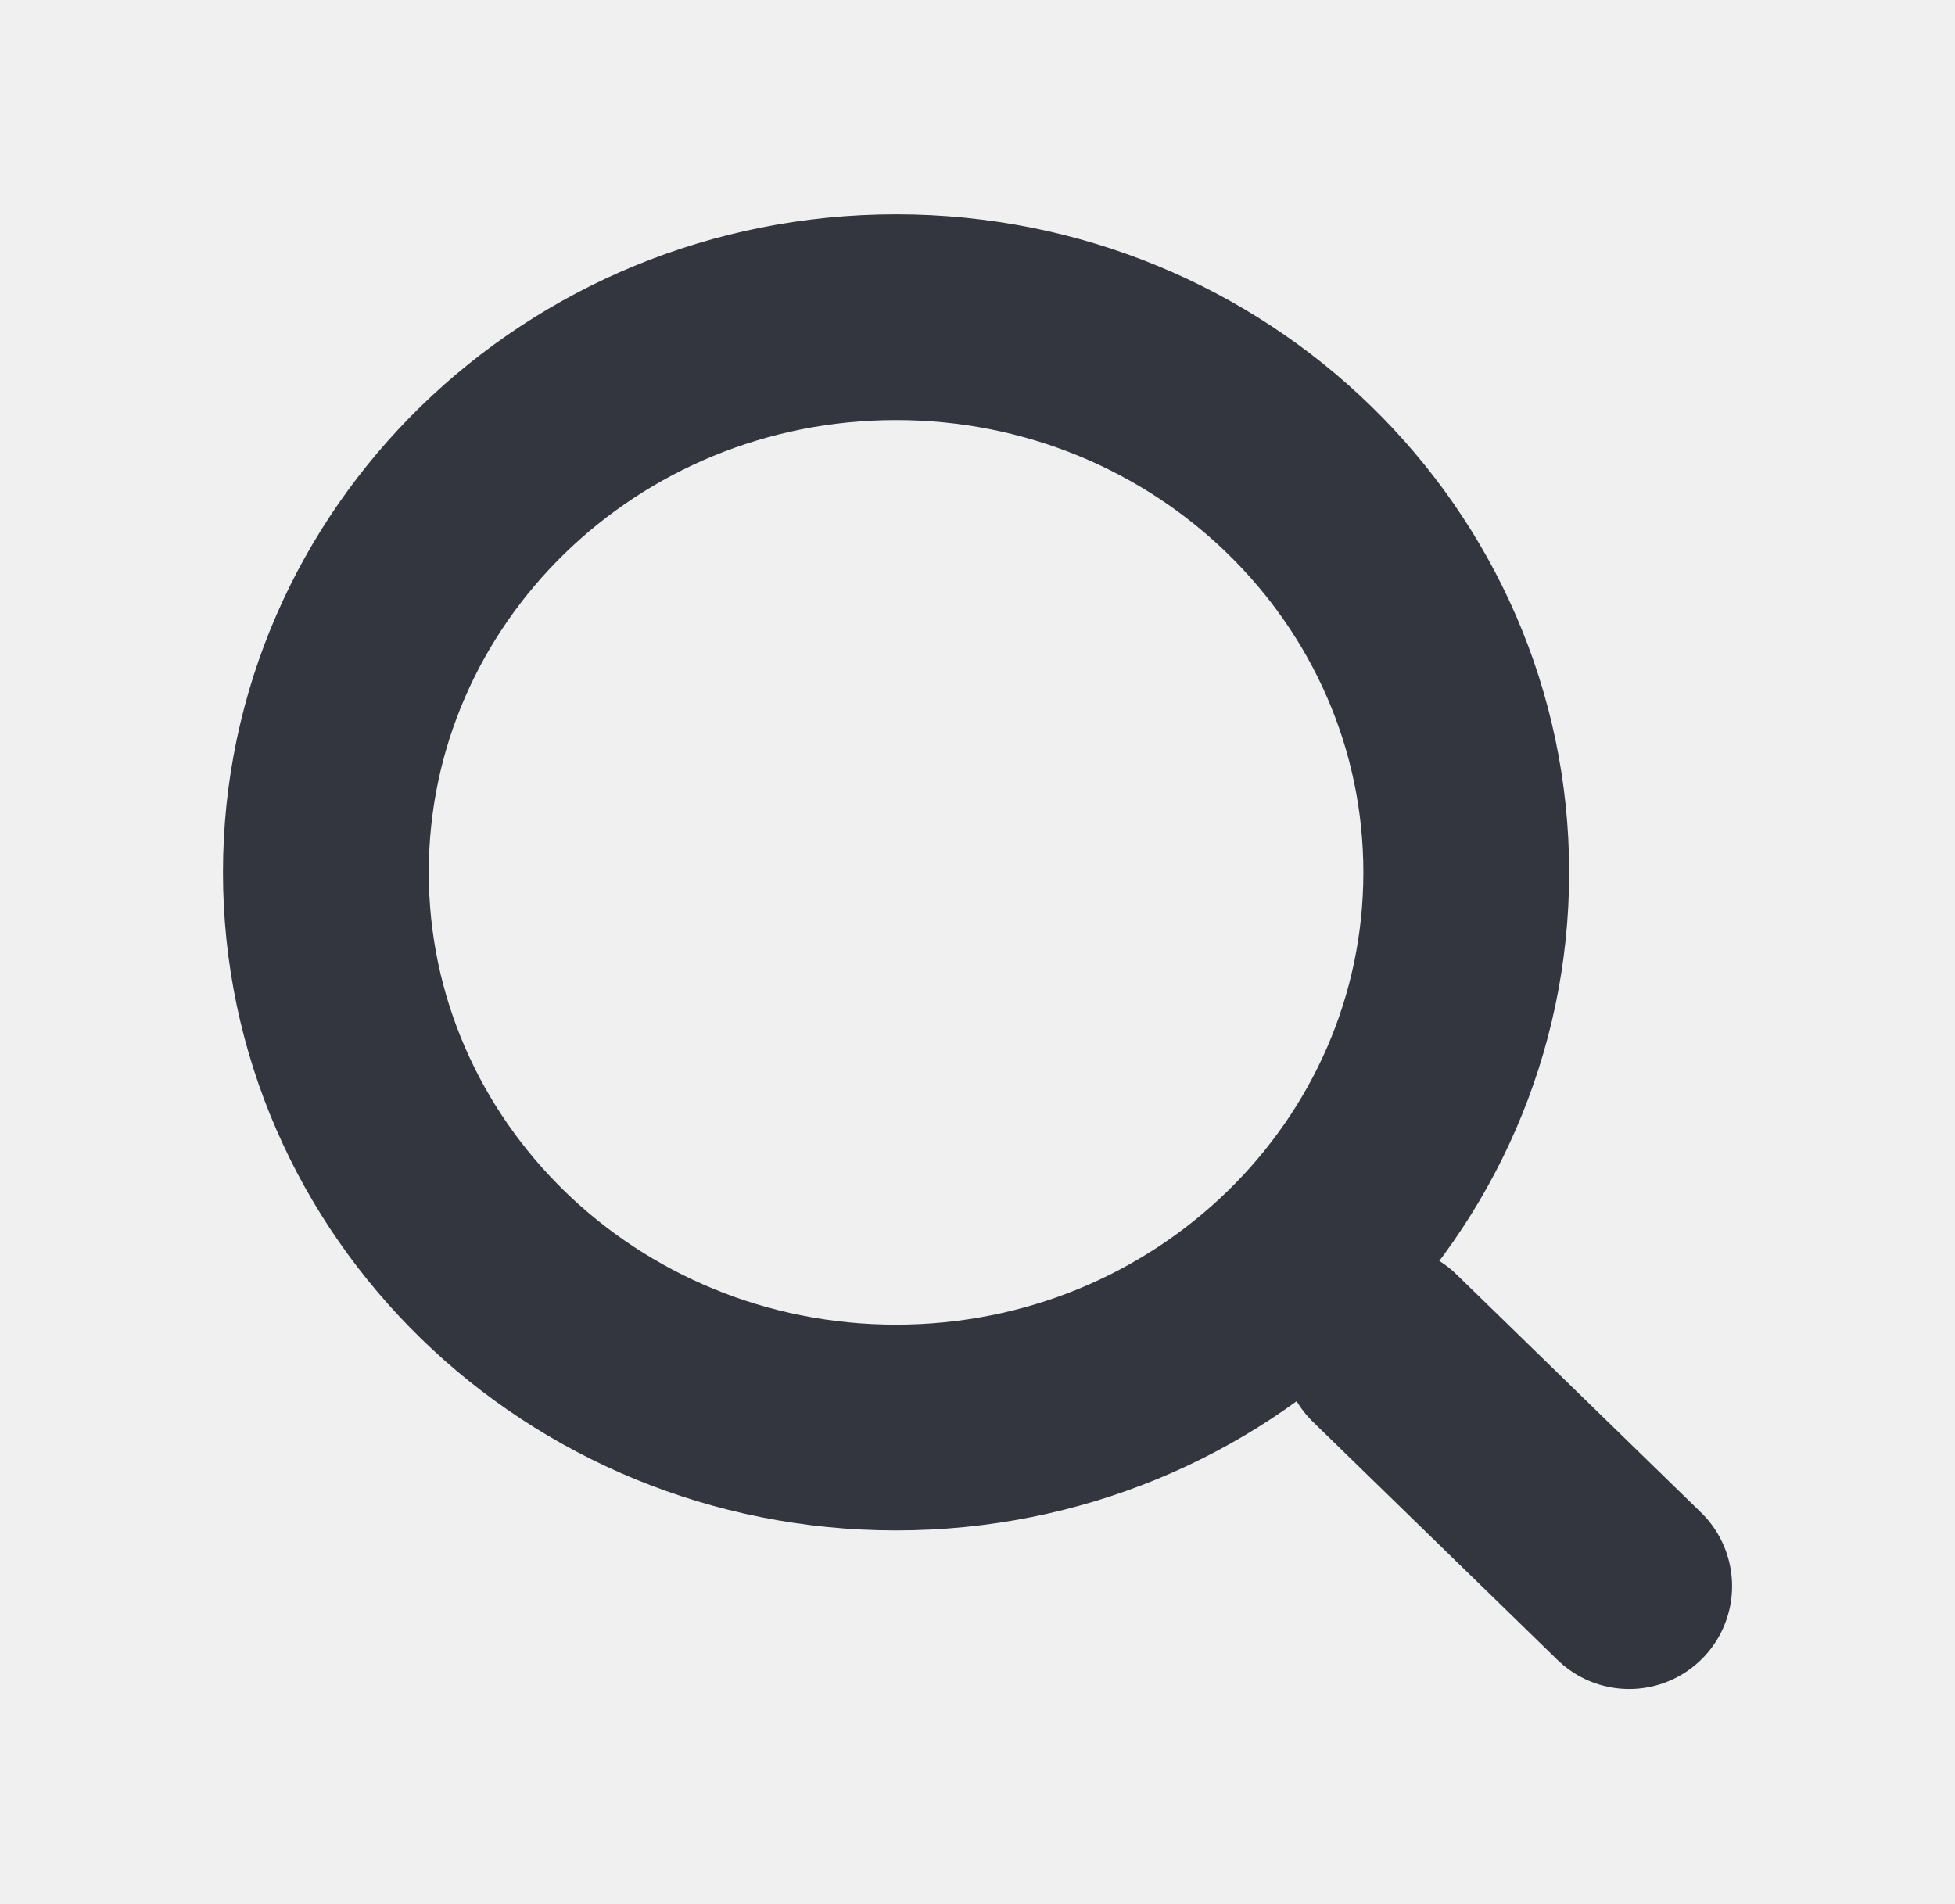
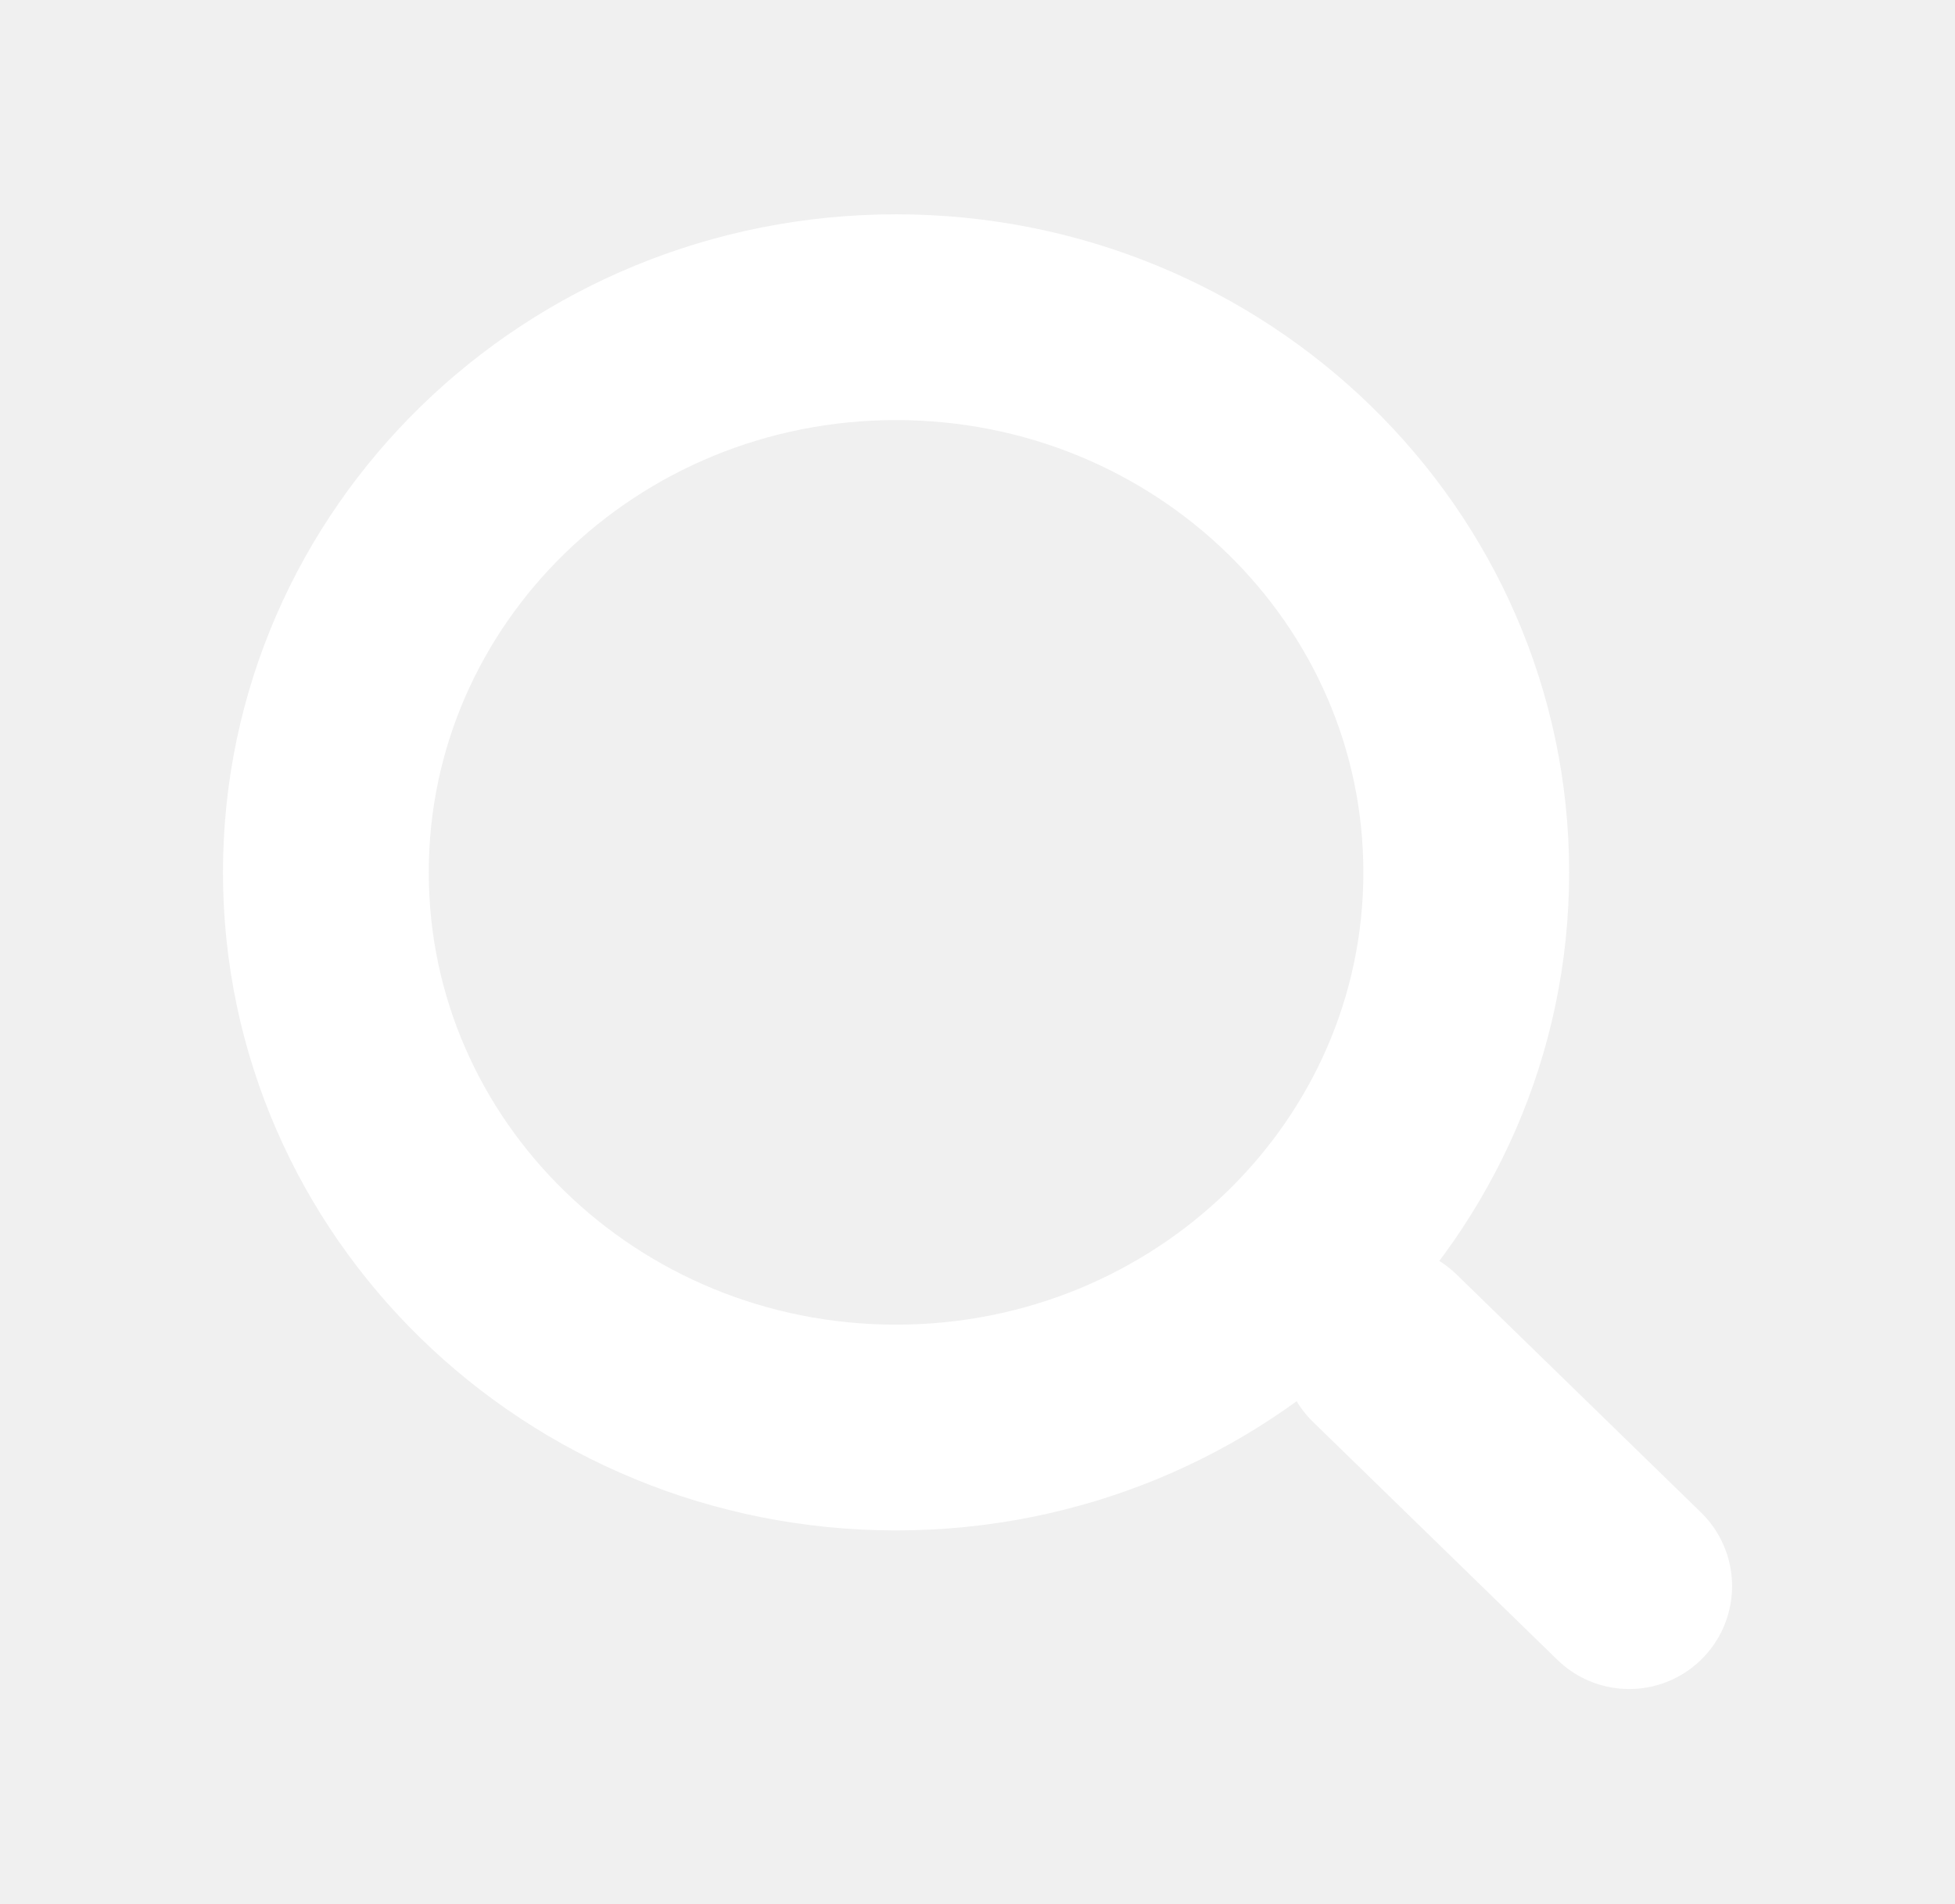
<svg xmlns="http://www.w3.org/2000/svg" width="38" height="37" viewBox="0 0 38 37" fill="none">
-   <ellipse cx="17.417" cy="16.958" rx="11.083" ry="10.792" stroke="#33363F" stroke-width="4" />
-   <path d="M31.667 30.833L26.917 26.208" stroke="#33363F" stroke-width="4" stroke-linecap="round" />
+   <ellipse cx="17.417" cy="16.958" rx="11.083" ry="10.792" stroke="white" stroke-width="4" />
+   <path d="M31.667 30.833L26.917 26.208" stroke="white" stroke-width="4" stroke-linecap="round" />
</svg>
